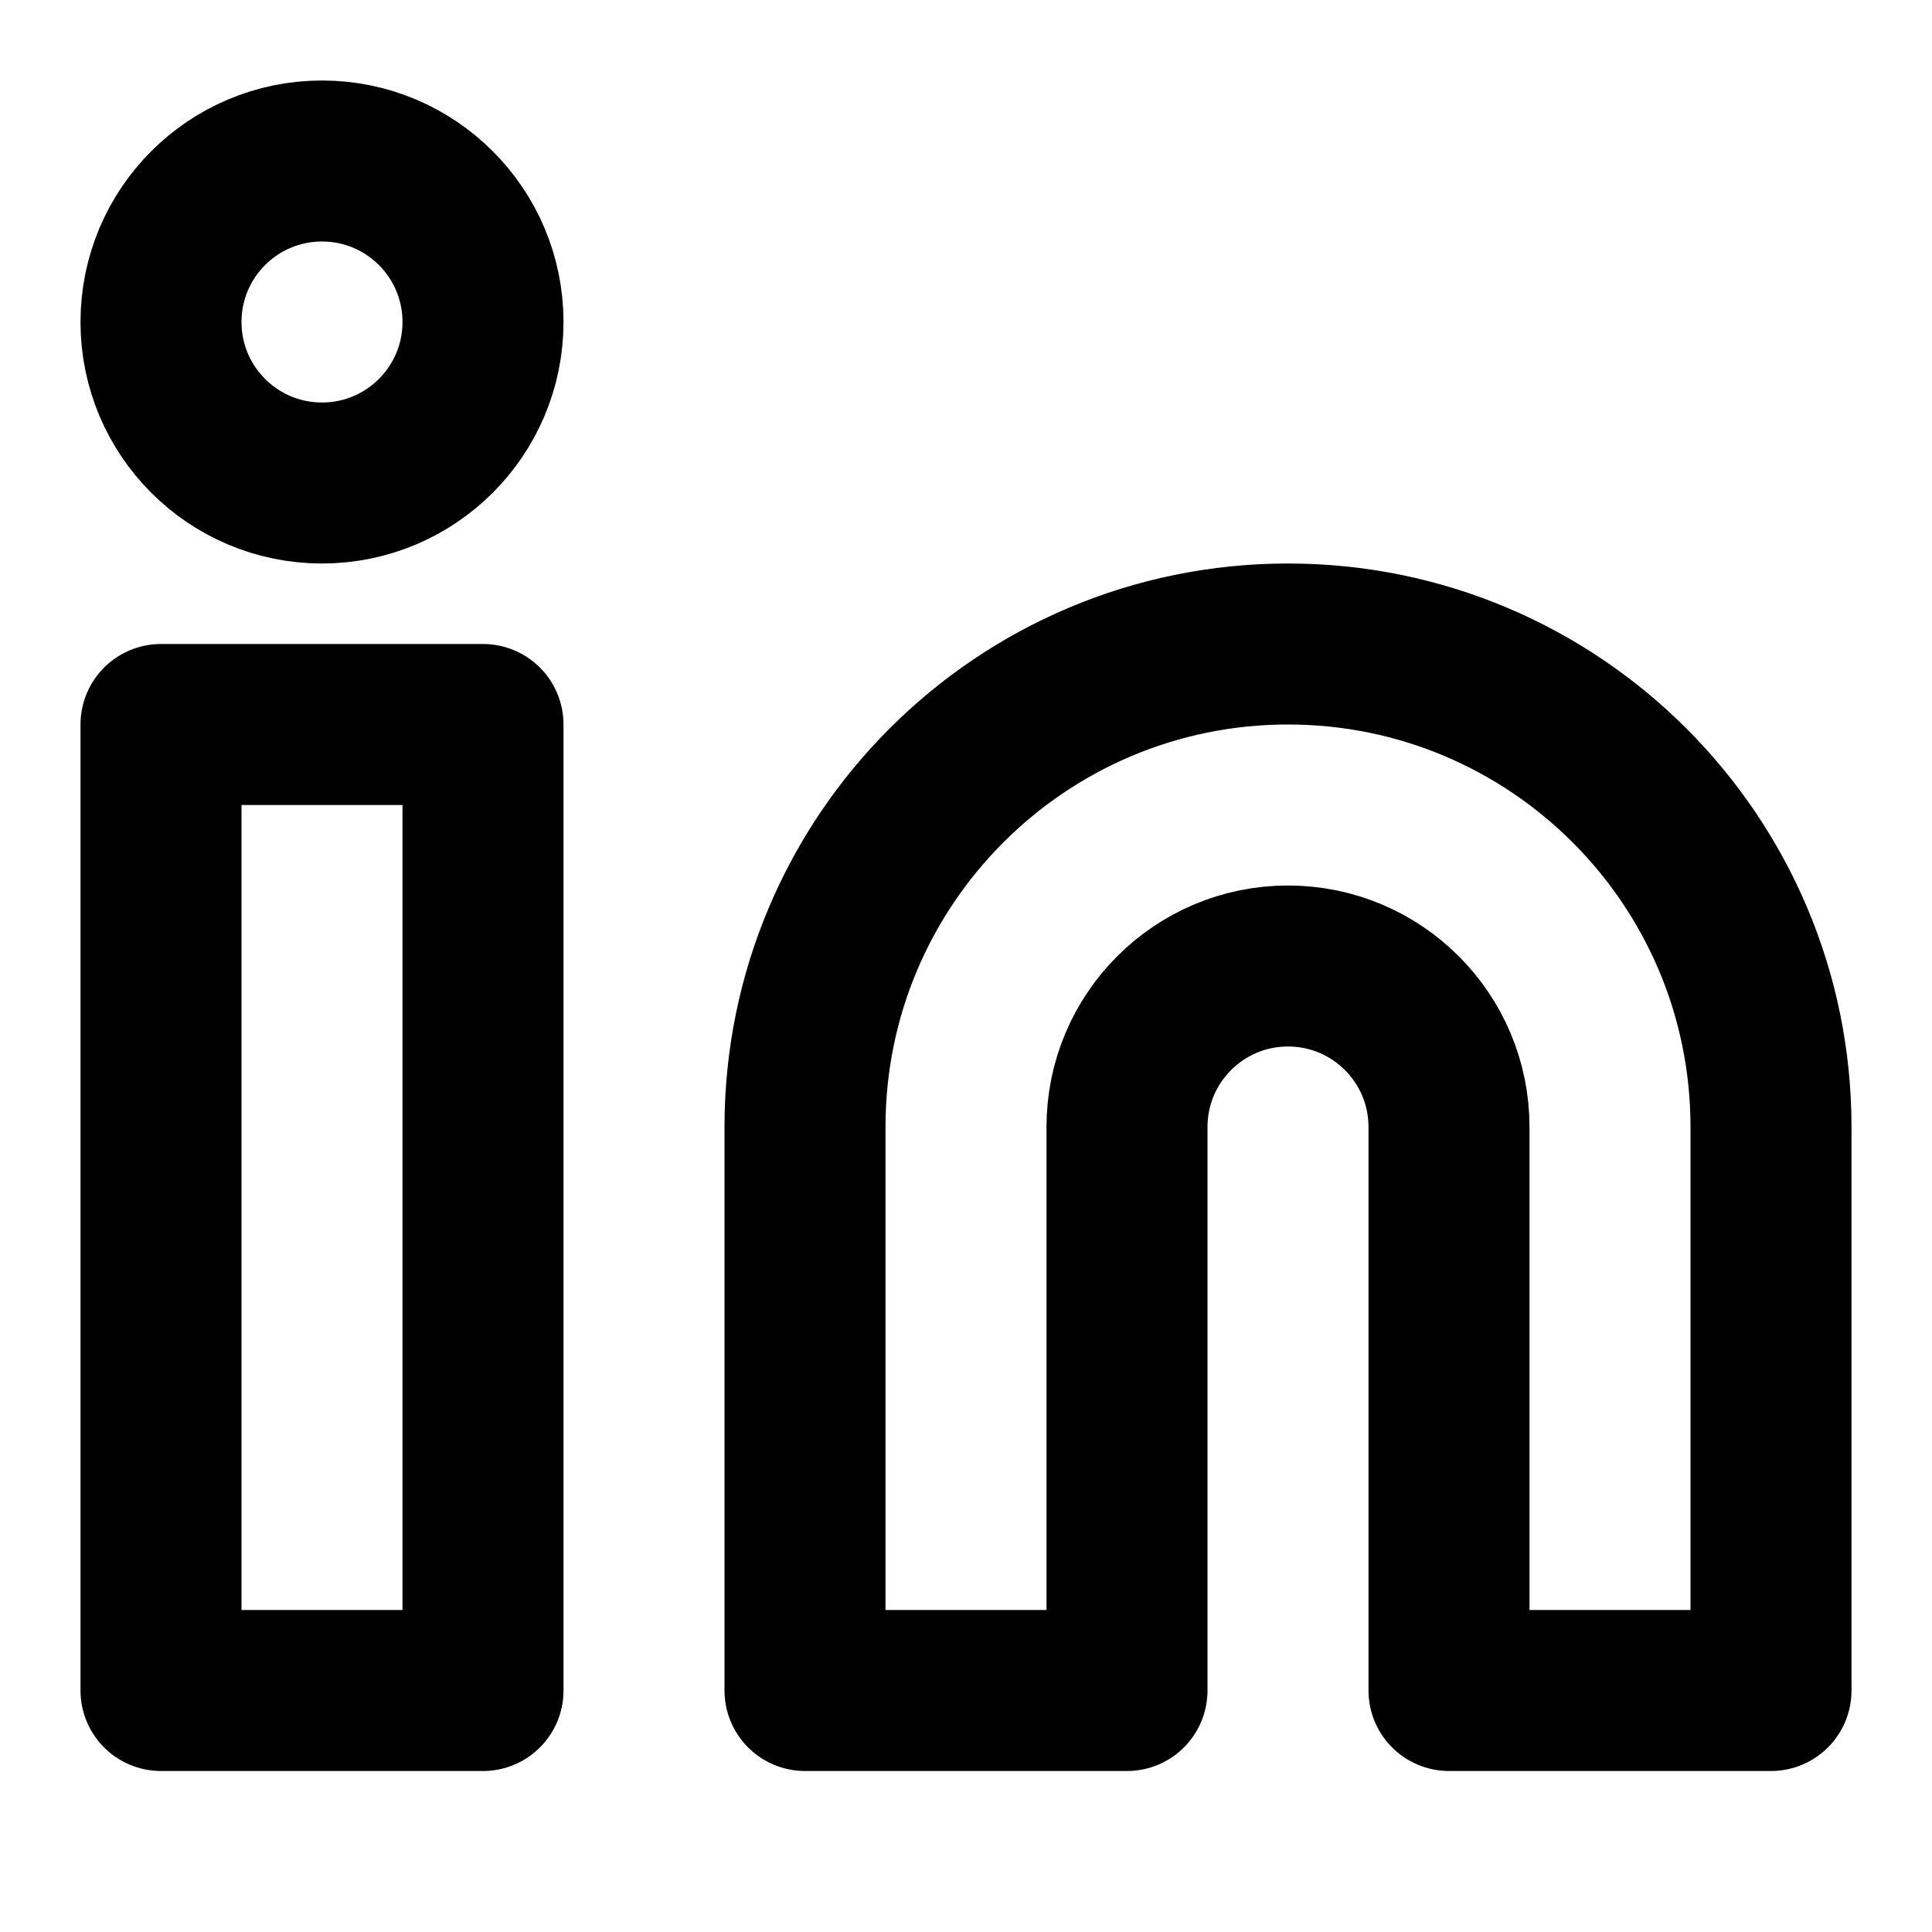
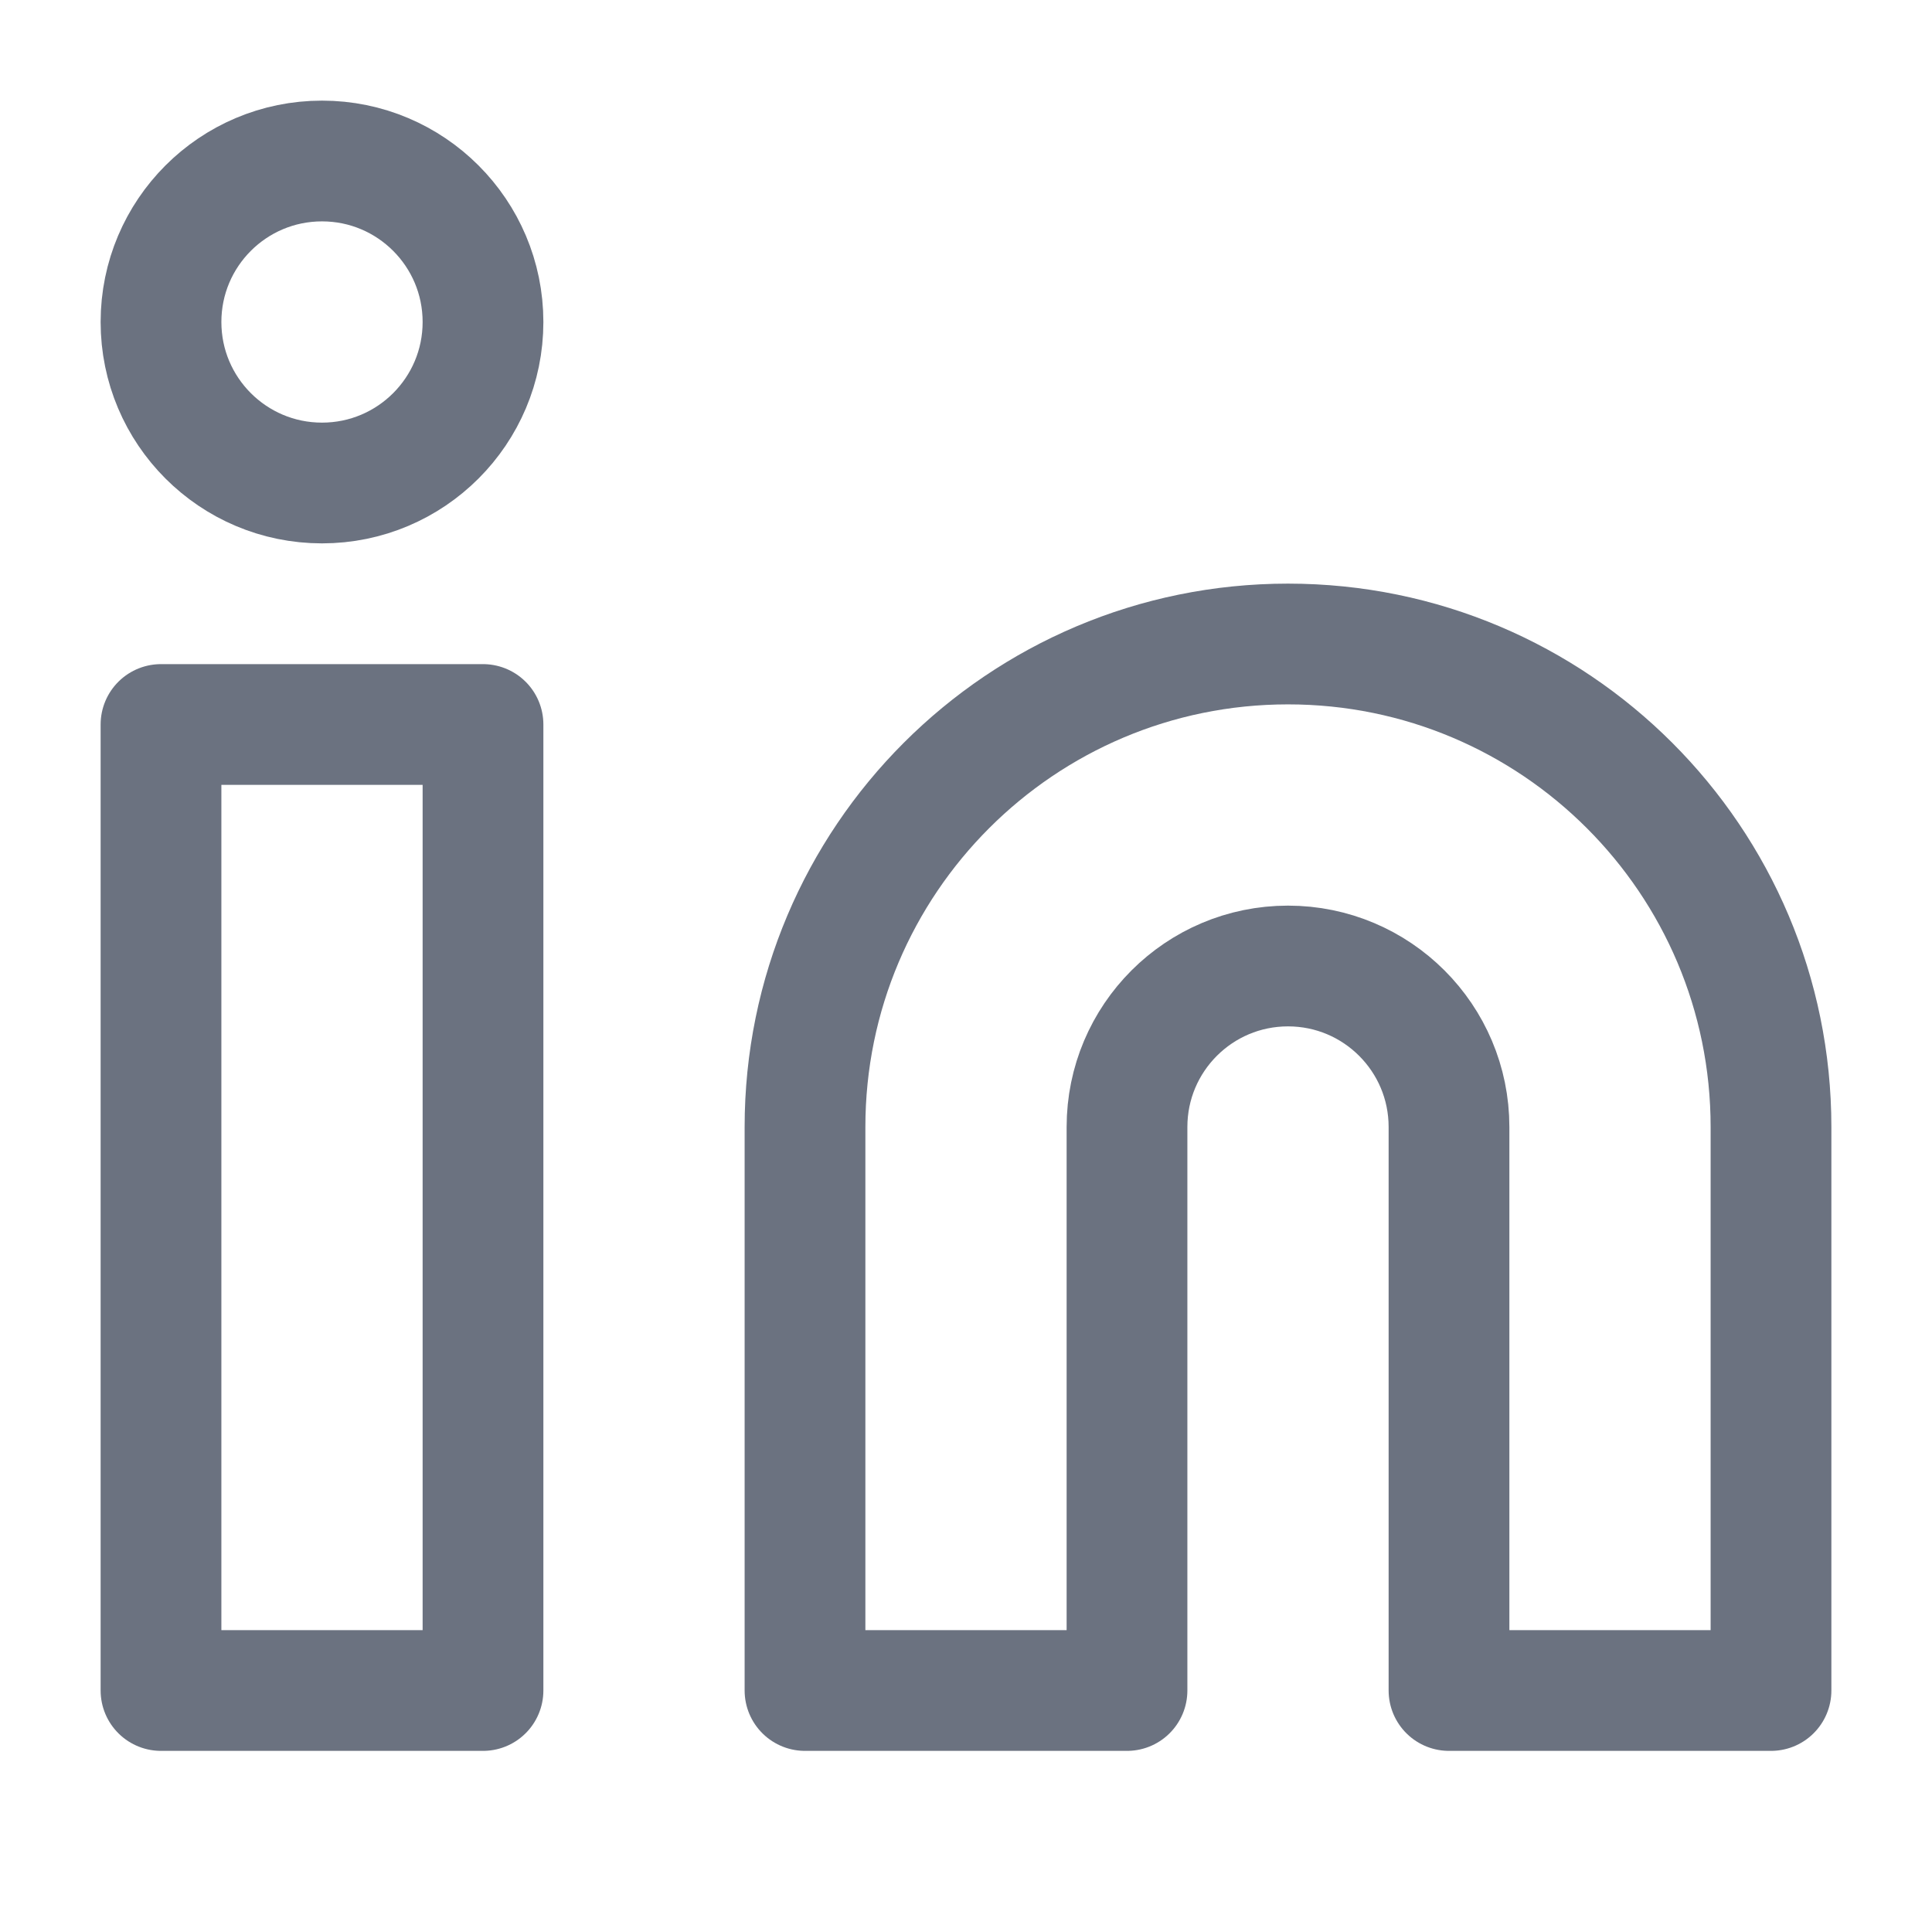
- <svg xmlns="http://www.w3.org/2000/svg" width="24" height="24" viewBox="0 0 24 24" fill="none" stroke="currentColor" stroke-width="2" stroke-linecap="round" stroke-linejoin="round" class="feather feather-linkedin">
+ <svg xmlns="http://www.w3.org/2000/svg" width="32" height="32" viewBox="0 0 24 24" fill="none" stroke="#6B7280" stroke-width="1.5" stroke-linecap="round" stroke-linejoin="round" class="feather feather-linkedin">
  <path d="M16 8a6 6 0 0 1 6 6v7h-4v-7a2 2 0 0 0-2-2 2 2 0 0 0-2 2v7h-4v-7a6 6 0 0 1 6-6z" />
  <rect x="2" y="9" width="4" height="12" />
  <circle cx="4" cy="4" r="2" />
</svg>
